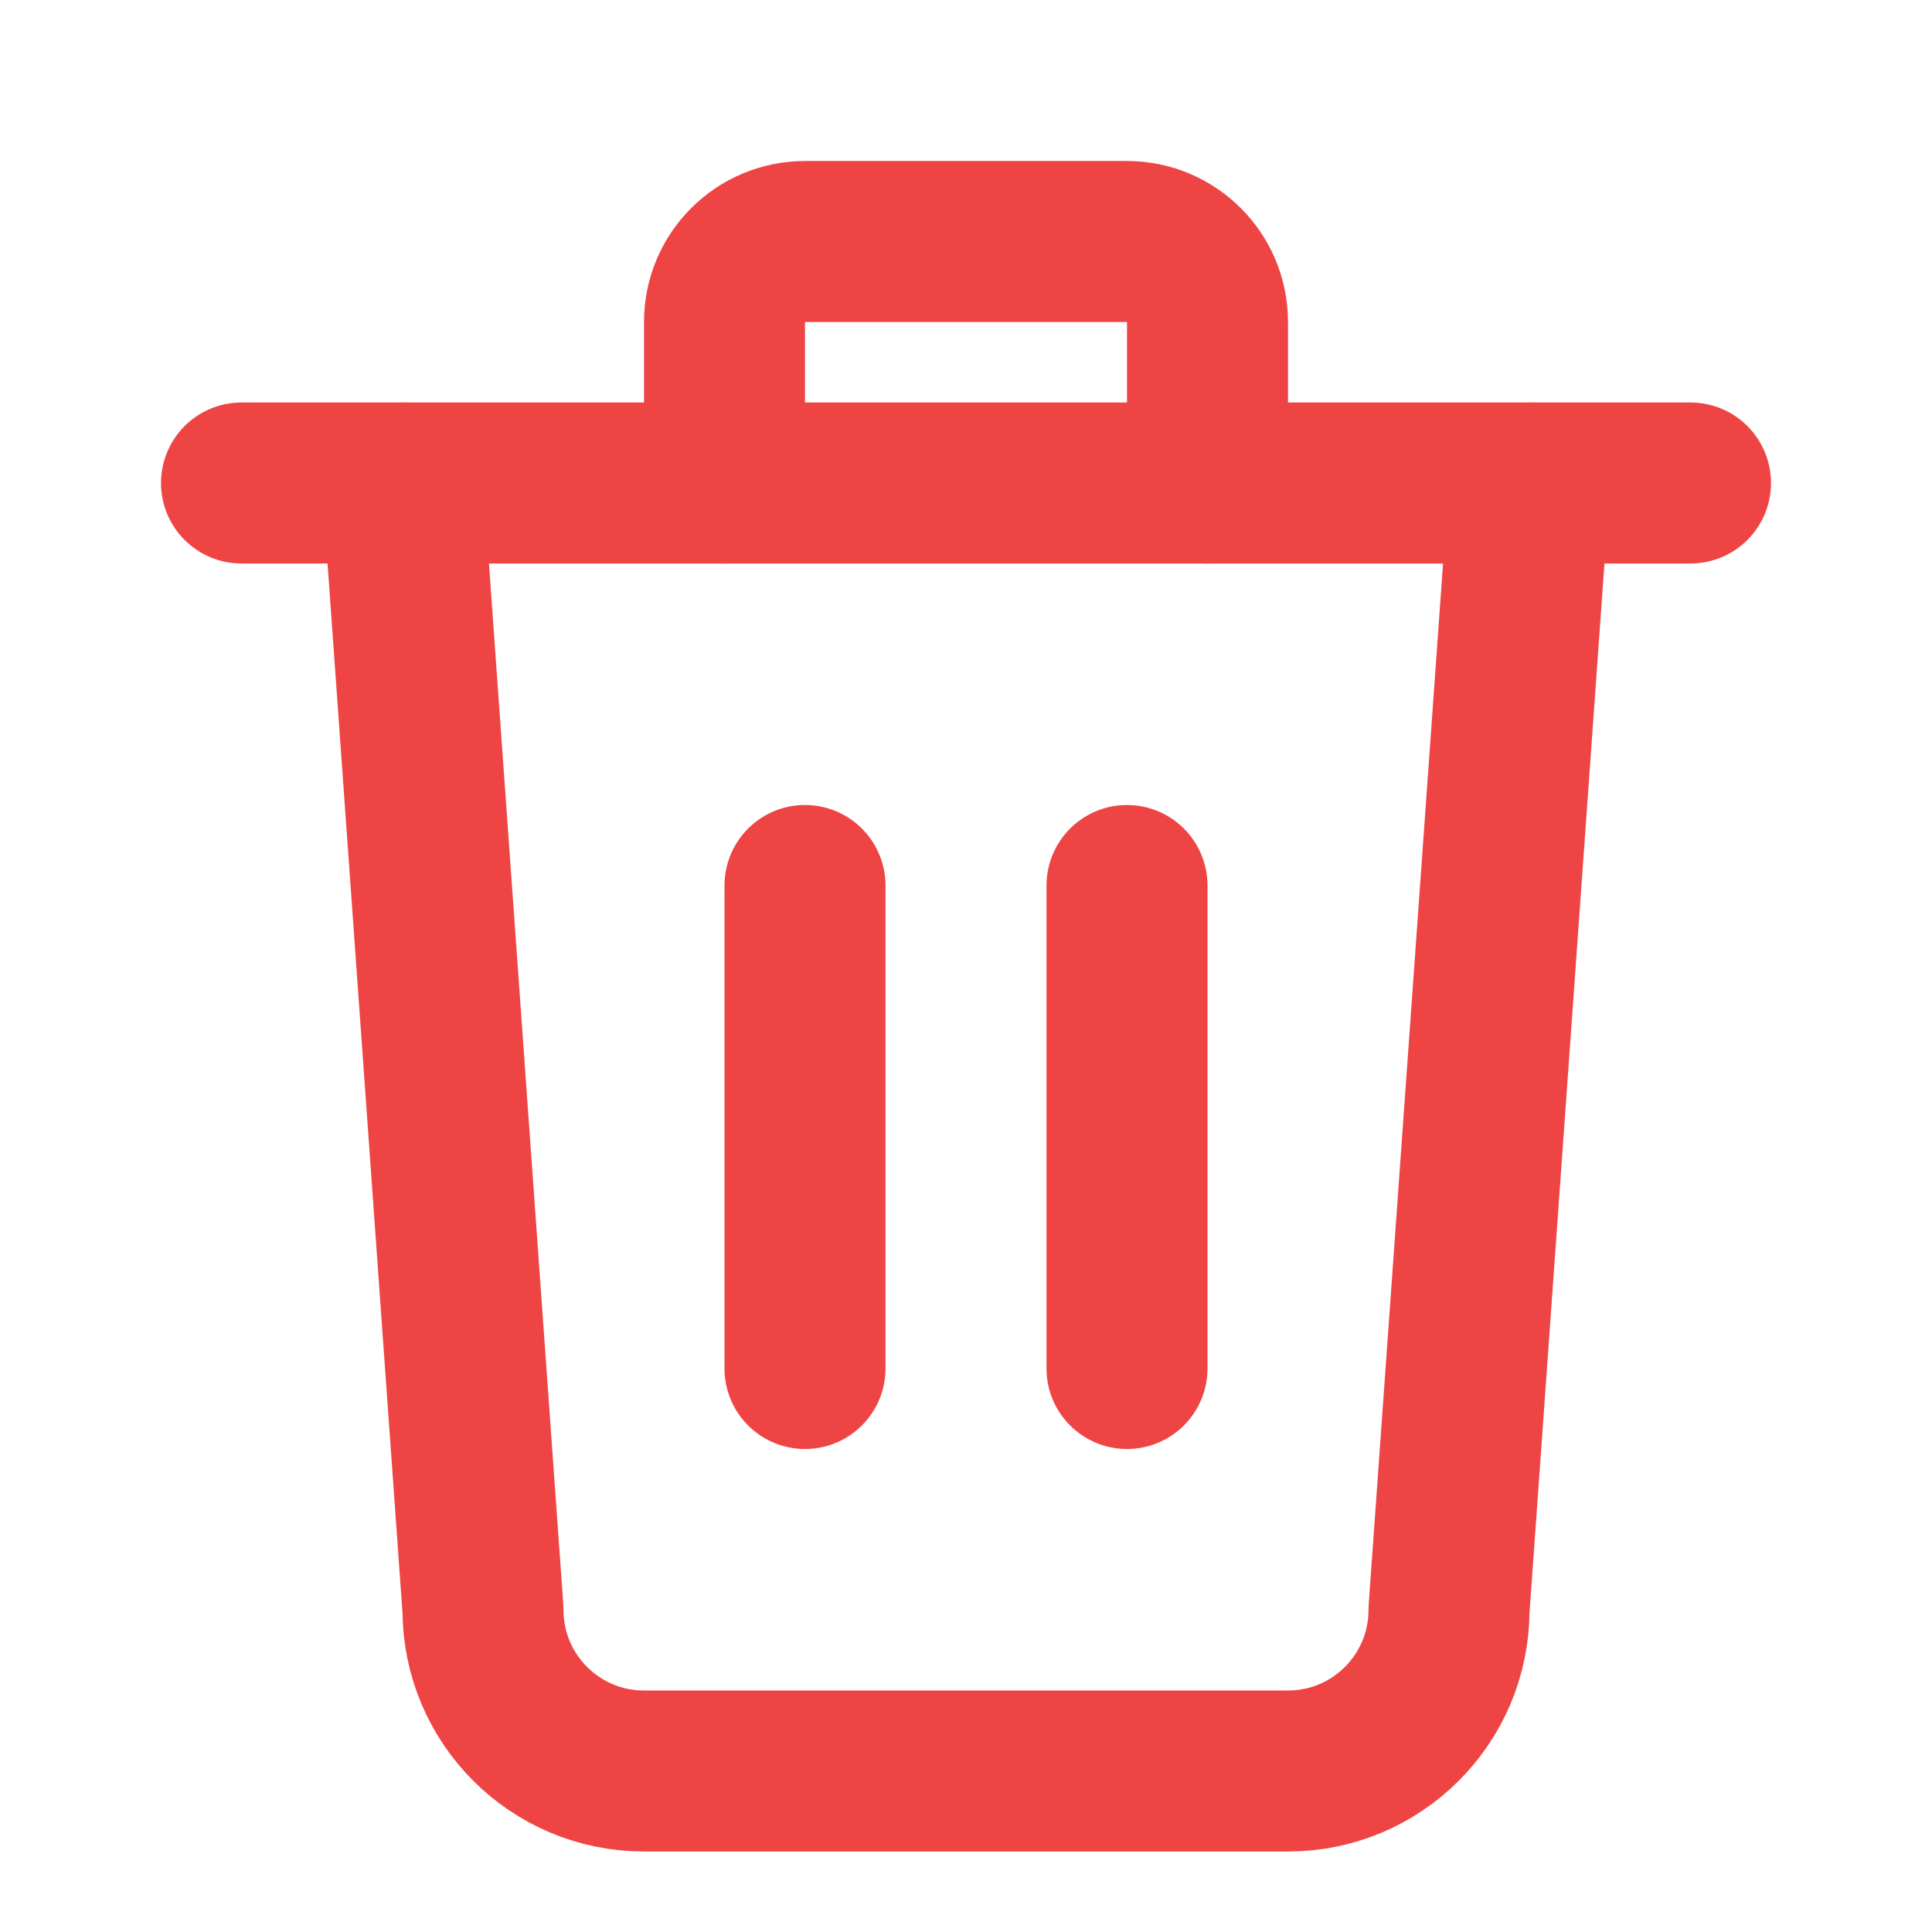
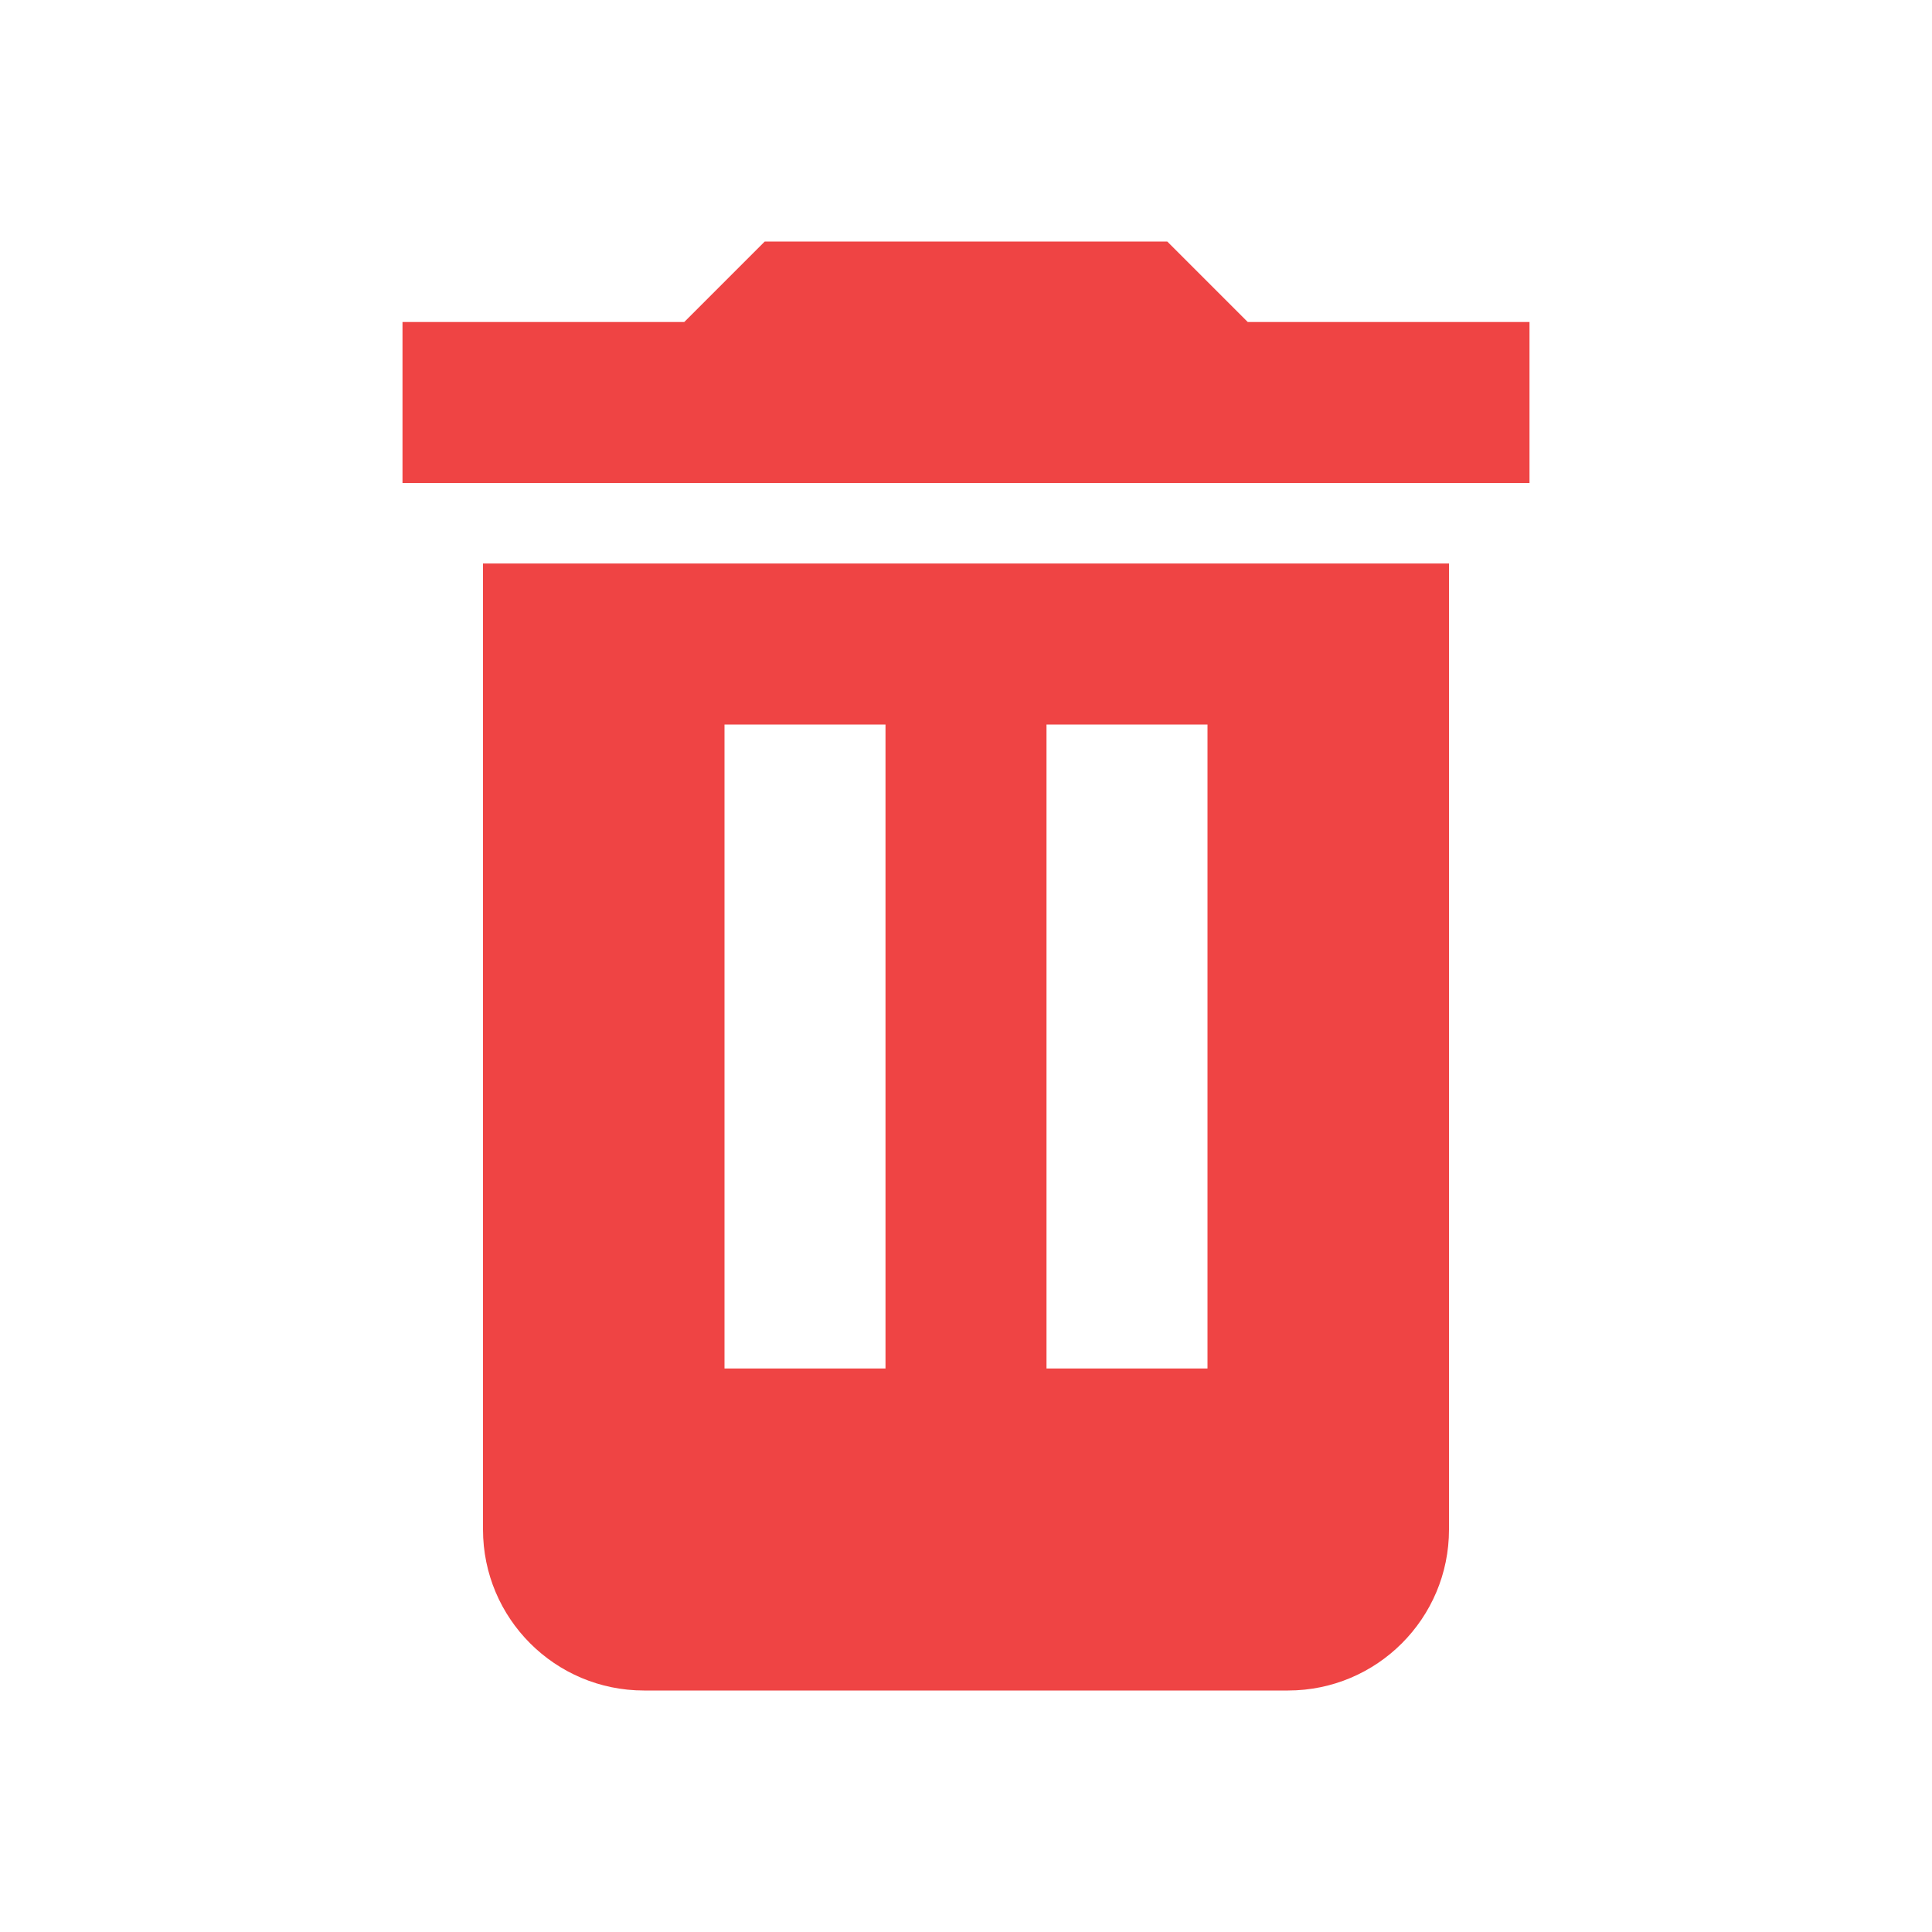
- <svg xmlns="http://www.w3.org/2000/svg" width="24" height="24" viewBox="0 0 24 24" fill="none" stroke="#EF4444" stroke-width="2" stroke-linecap="round" stroke-linejoin="round">
-   <polyline points="3 6 5 6 21 6" />
-   <path d="M19 6l-1 14a2 2 0 0 1-2 2H8a2 2 0 0 1-2-2L5 6" />
-   <path d="M10 11v6" />
-   <path d="M14 11v6" />
-   <path d="M9 6V4a1 1 0 0 1 1-1h4a1 1 0 0 1 1 1v2" />
+ <svg xmlns="http://www.w3.org/2000/svg" width="24" height="24" viewBox="0 0 24 24" fill="#EF4444">
+   <path d="M6 19a2 2 0 0 0 2 2h8a2 2 0 0 0 2-2V7H6v12zM9 9h2v8H9V9zm4 0h2v8h-2V9zM15.5 4l-1-1h-5l-1 1H5v2h14V4h-3.5z" />
</svg>
